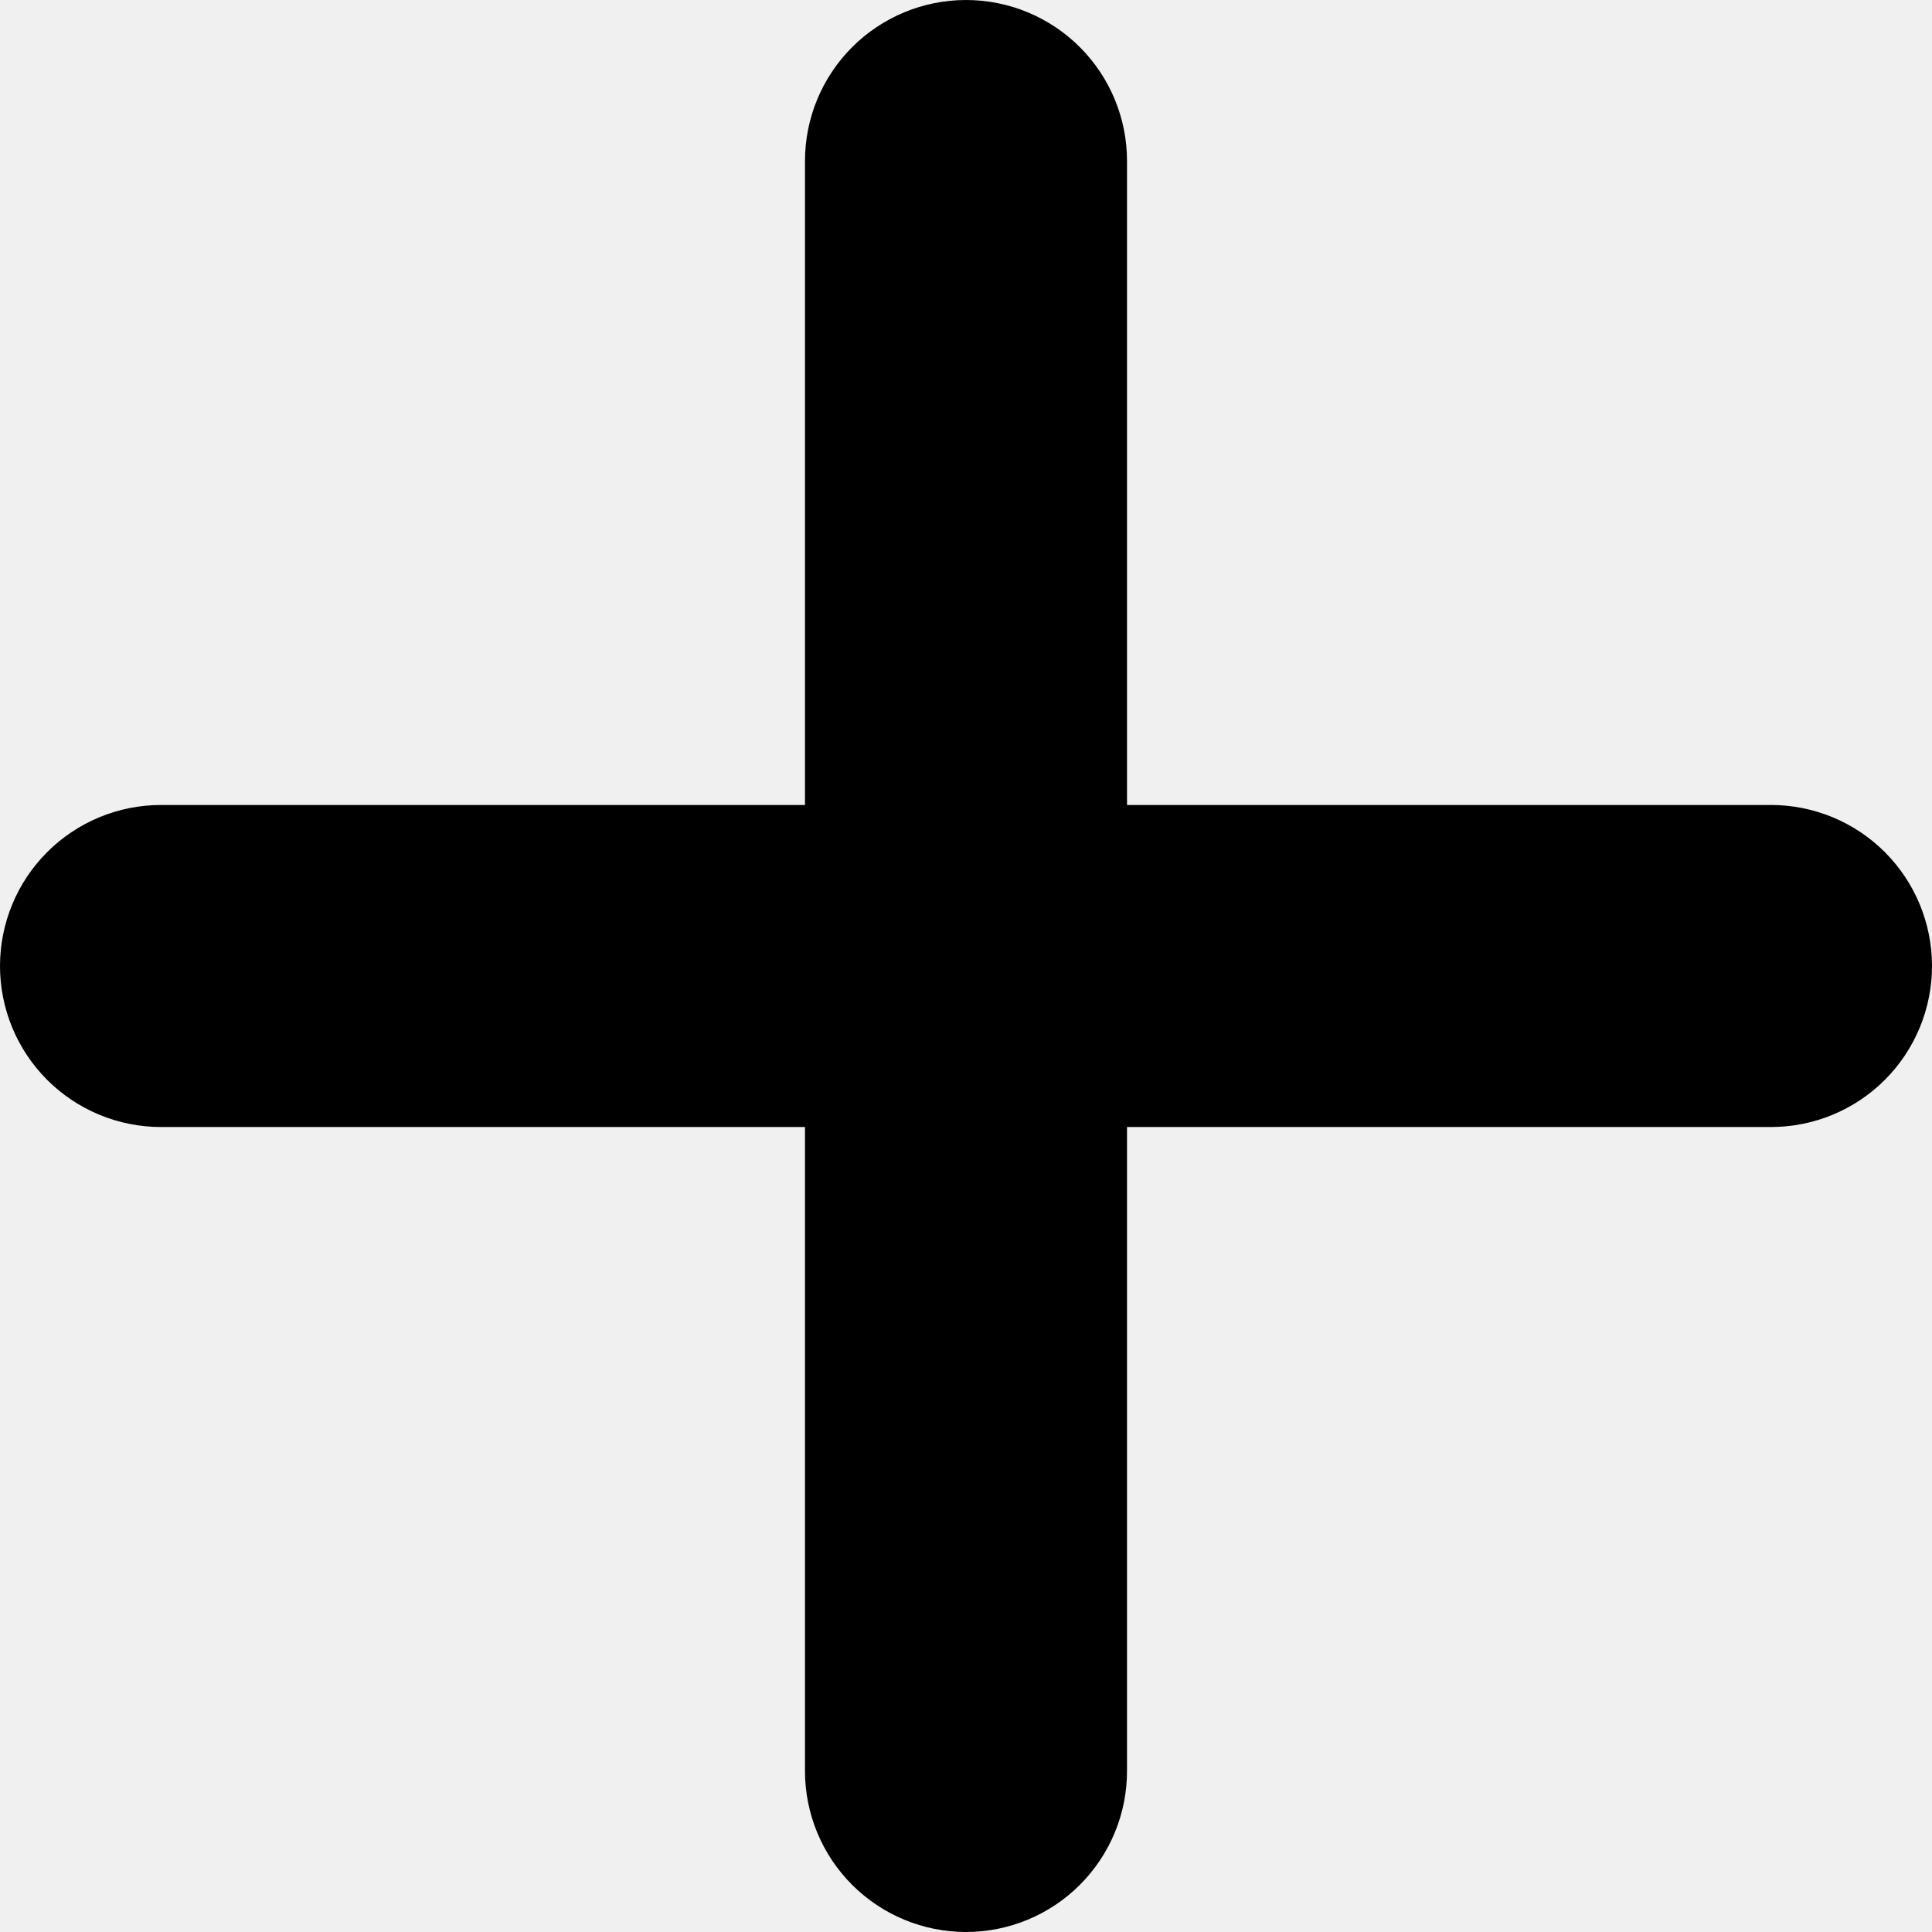
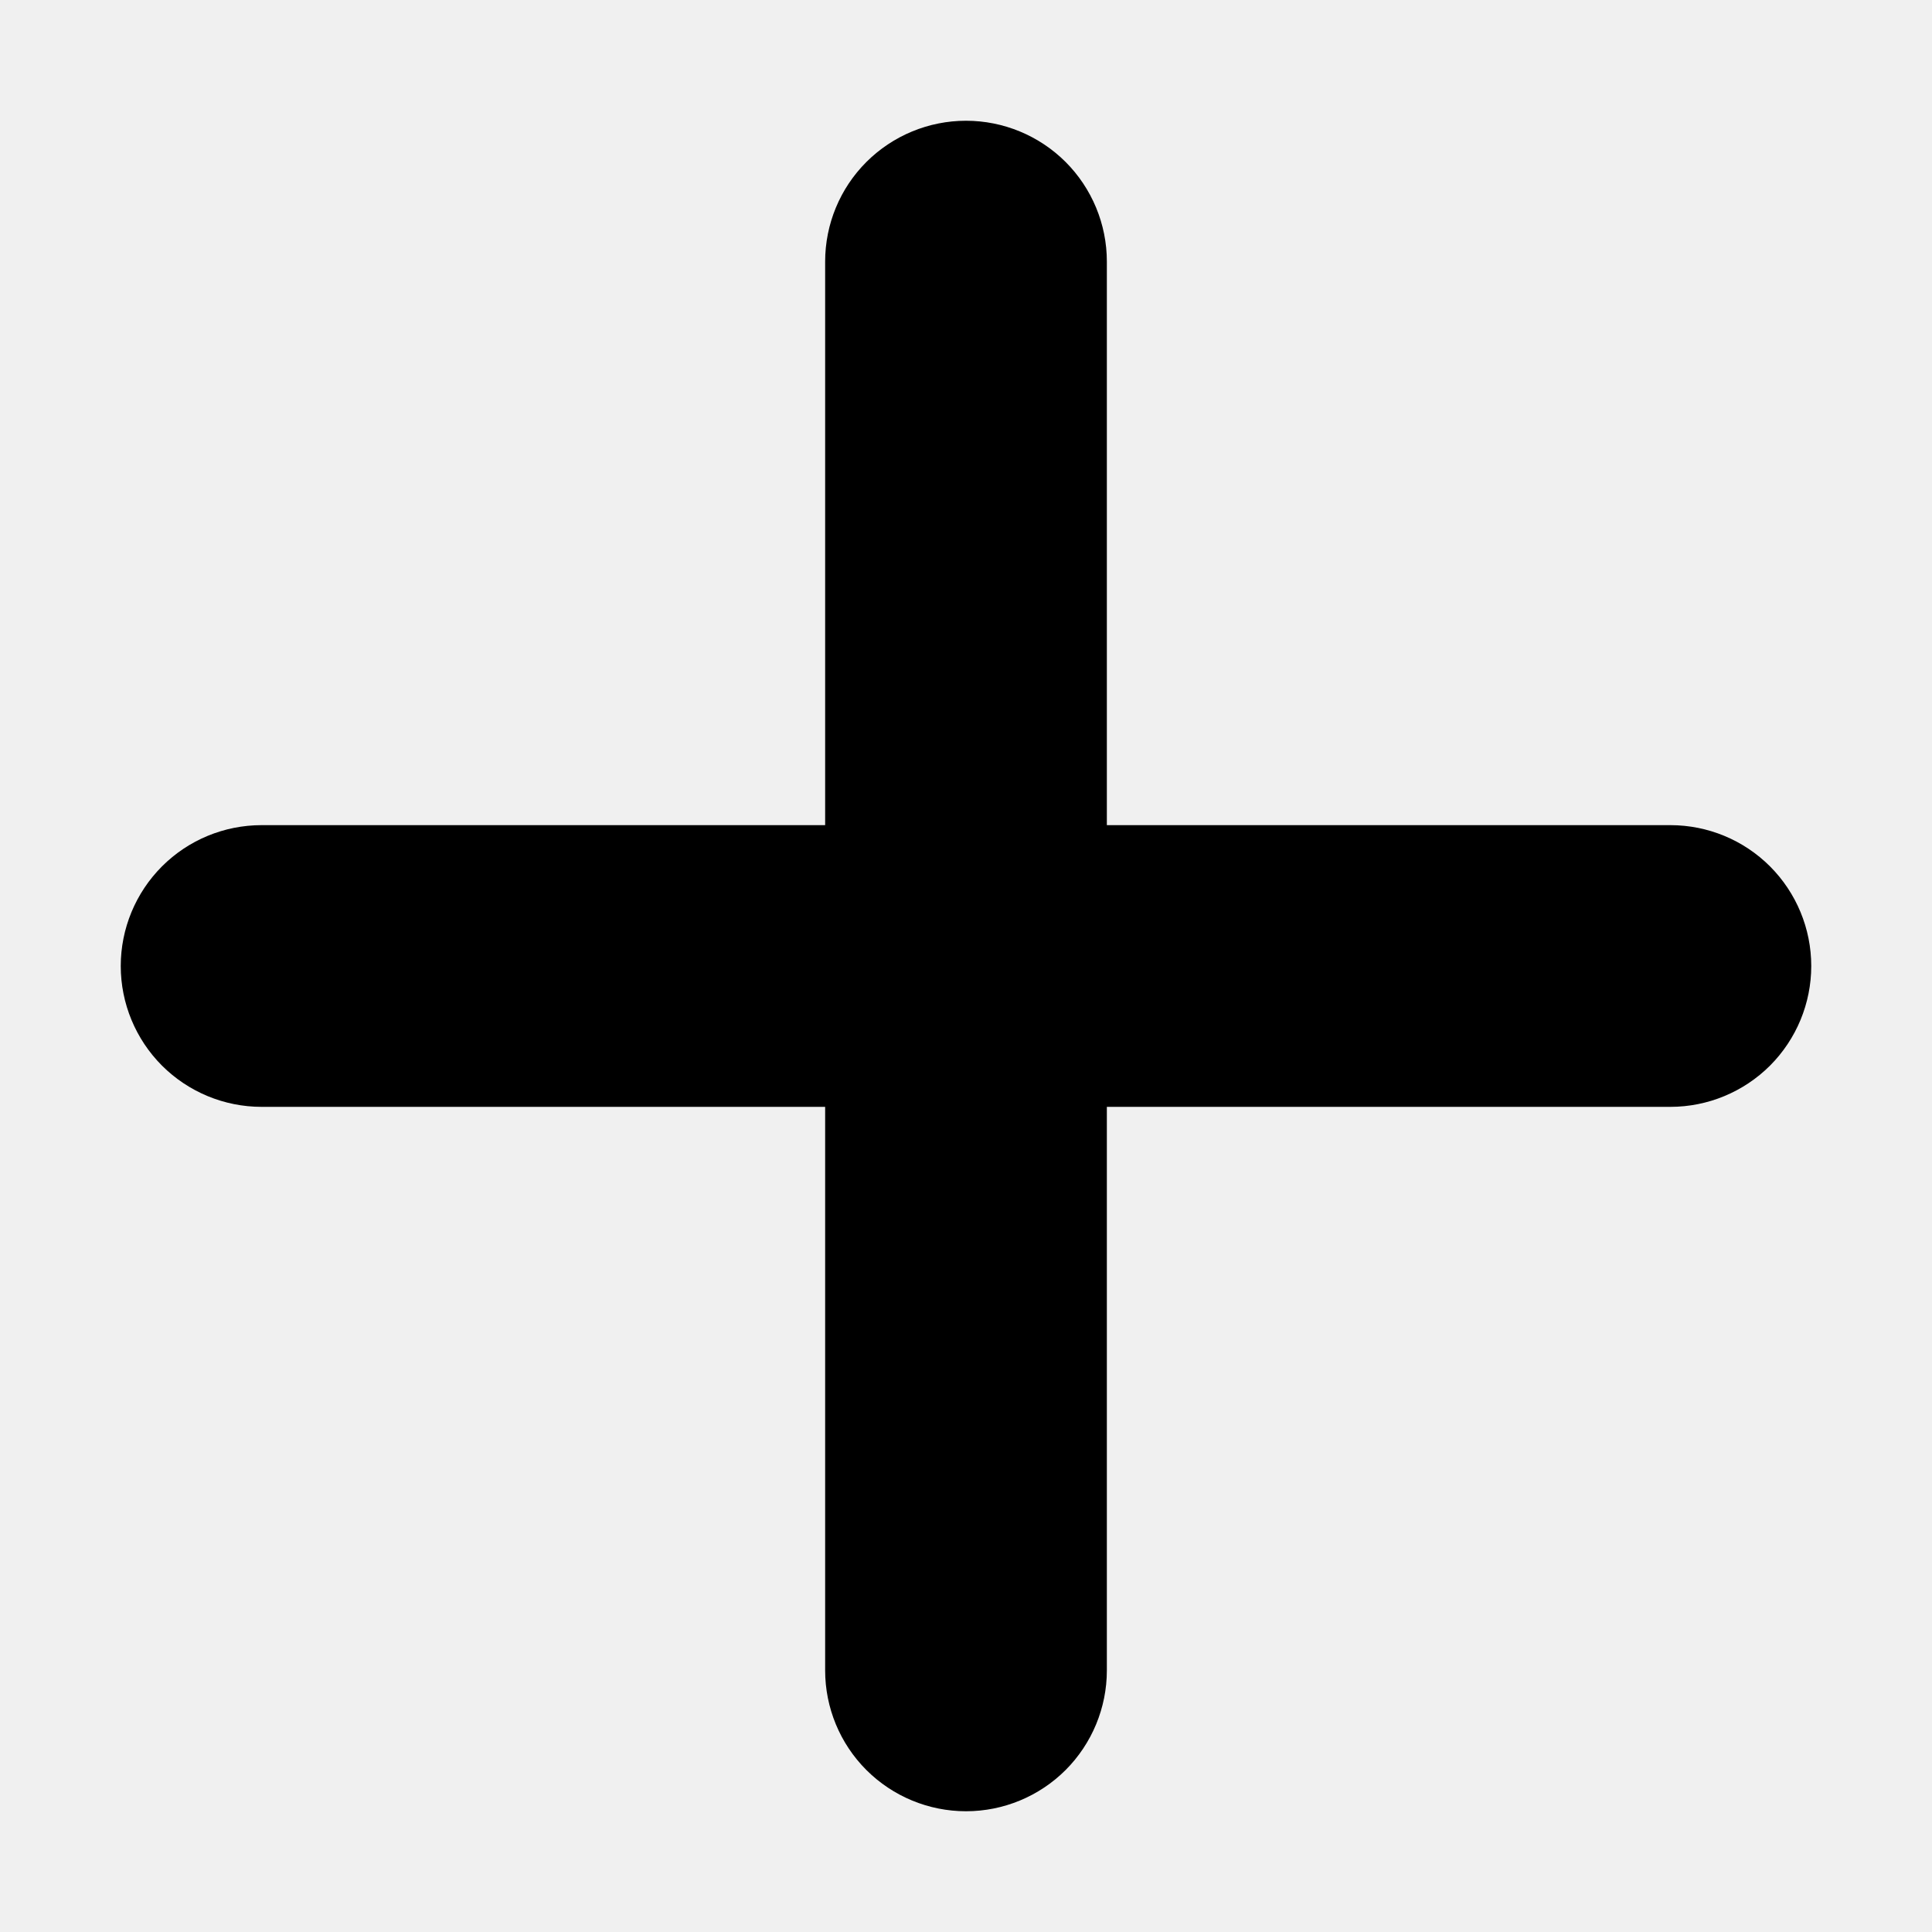
<svg xmlns="http://www.w3.org/2000/svg" viewBox="0 0 32 32" fill="none">
-   <g clip-path="url(#clip0_9_2020)">
-     <path d="M29.333 13.333H18.667V2.667C18.667 1.959 18.386 1.281 17.886 0.781C17.386 0.281 16.707 0 16 0C15.293 0 14.614 0.281 14.114 0.781C13.614 1.281 13.333 1.959 13.333 2.667V13.333H2.667C1.959 13.333 1.281 13.614 0.781 14.114C0.281 14.614 0 15.293 0 16C0 16.707 0.281 17.386 0.781 17.886C1.281 18.386 1.959 18.667 2.667 18.667H13.333V29.333C13.333 30.041 13.614 30.719 14.114 31.219C14.614 31.719 15.293 32 16 32C16.707 32 17.386 31.719 17.886 31.219C18.386 30.719 18.667 30.041 18.667 29.333V18.667H29.333C30.041 18.667 30.719 18.386 31.219 17.886C31.719 17.386 32 16.707 32 16C32 15.293 31.719 14.614 31.219 14.114C30.719 13.614 30.041 13.333 29.333 13.333Z" fill="currentColor" />
-   </g>
-   <defs>
-     <clipPath id="clip0_9_2020">
-       <rect width="32" height="32" fill="white" />
-     </clipPath>
-   </defs>
+   <path d="M27.667 13.667H18.333V4.333C18.333 3.714 18.087 3.121 17.65 2.683C17.212 2.246 16.619 2 16 2C15.381 2 14.788 2.246 14.35 2.683C13.912 3.121 13.667 3.714 13.667 4.333V13.667H4.333C3.714 13.667 3.121 13.912 2.683 14.35C2.246 14.788 2 15.381 2 16C2 16.619 2.246 17.212 2.683 17.65C3.121 18.087 3.714 18.333 4.333 18.333H13.667V27.667C13.667 28.285 13.912 28.879 14.35 29.317C14.788 29.754 15.381 30 16 30C16.619 30 17.212 29.754 17.65 29.317C18.087 28.879 18.333 28.285 18.333 27.667V18.333H27.667C28.285 18.333 28.879 18.087 29.317 17.65C29.754 17.212 30 16.619 30 16C30 15.381 29.754 14.788 29.317 14.35C28.879 13.912 28.285 13.667 27.667 13.667Z" fill="currentColor" />
</svg>
